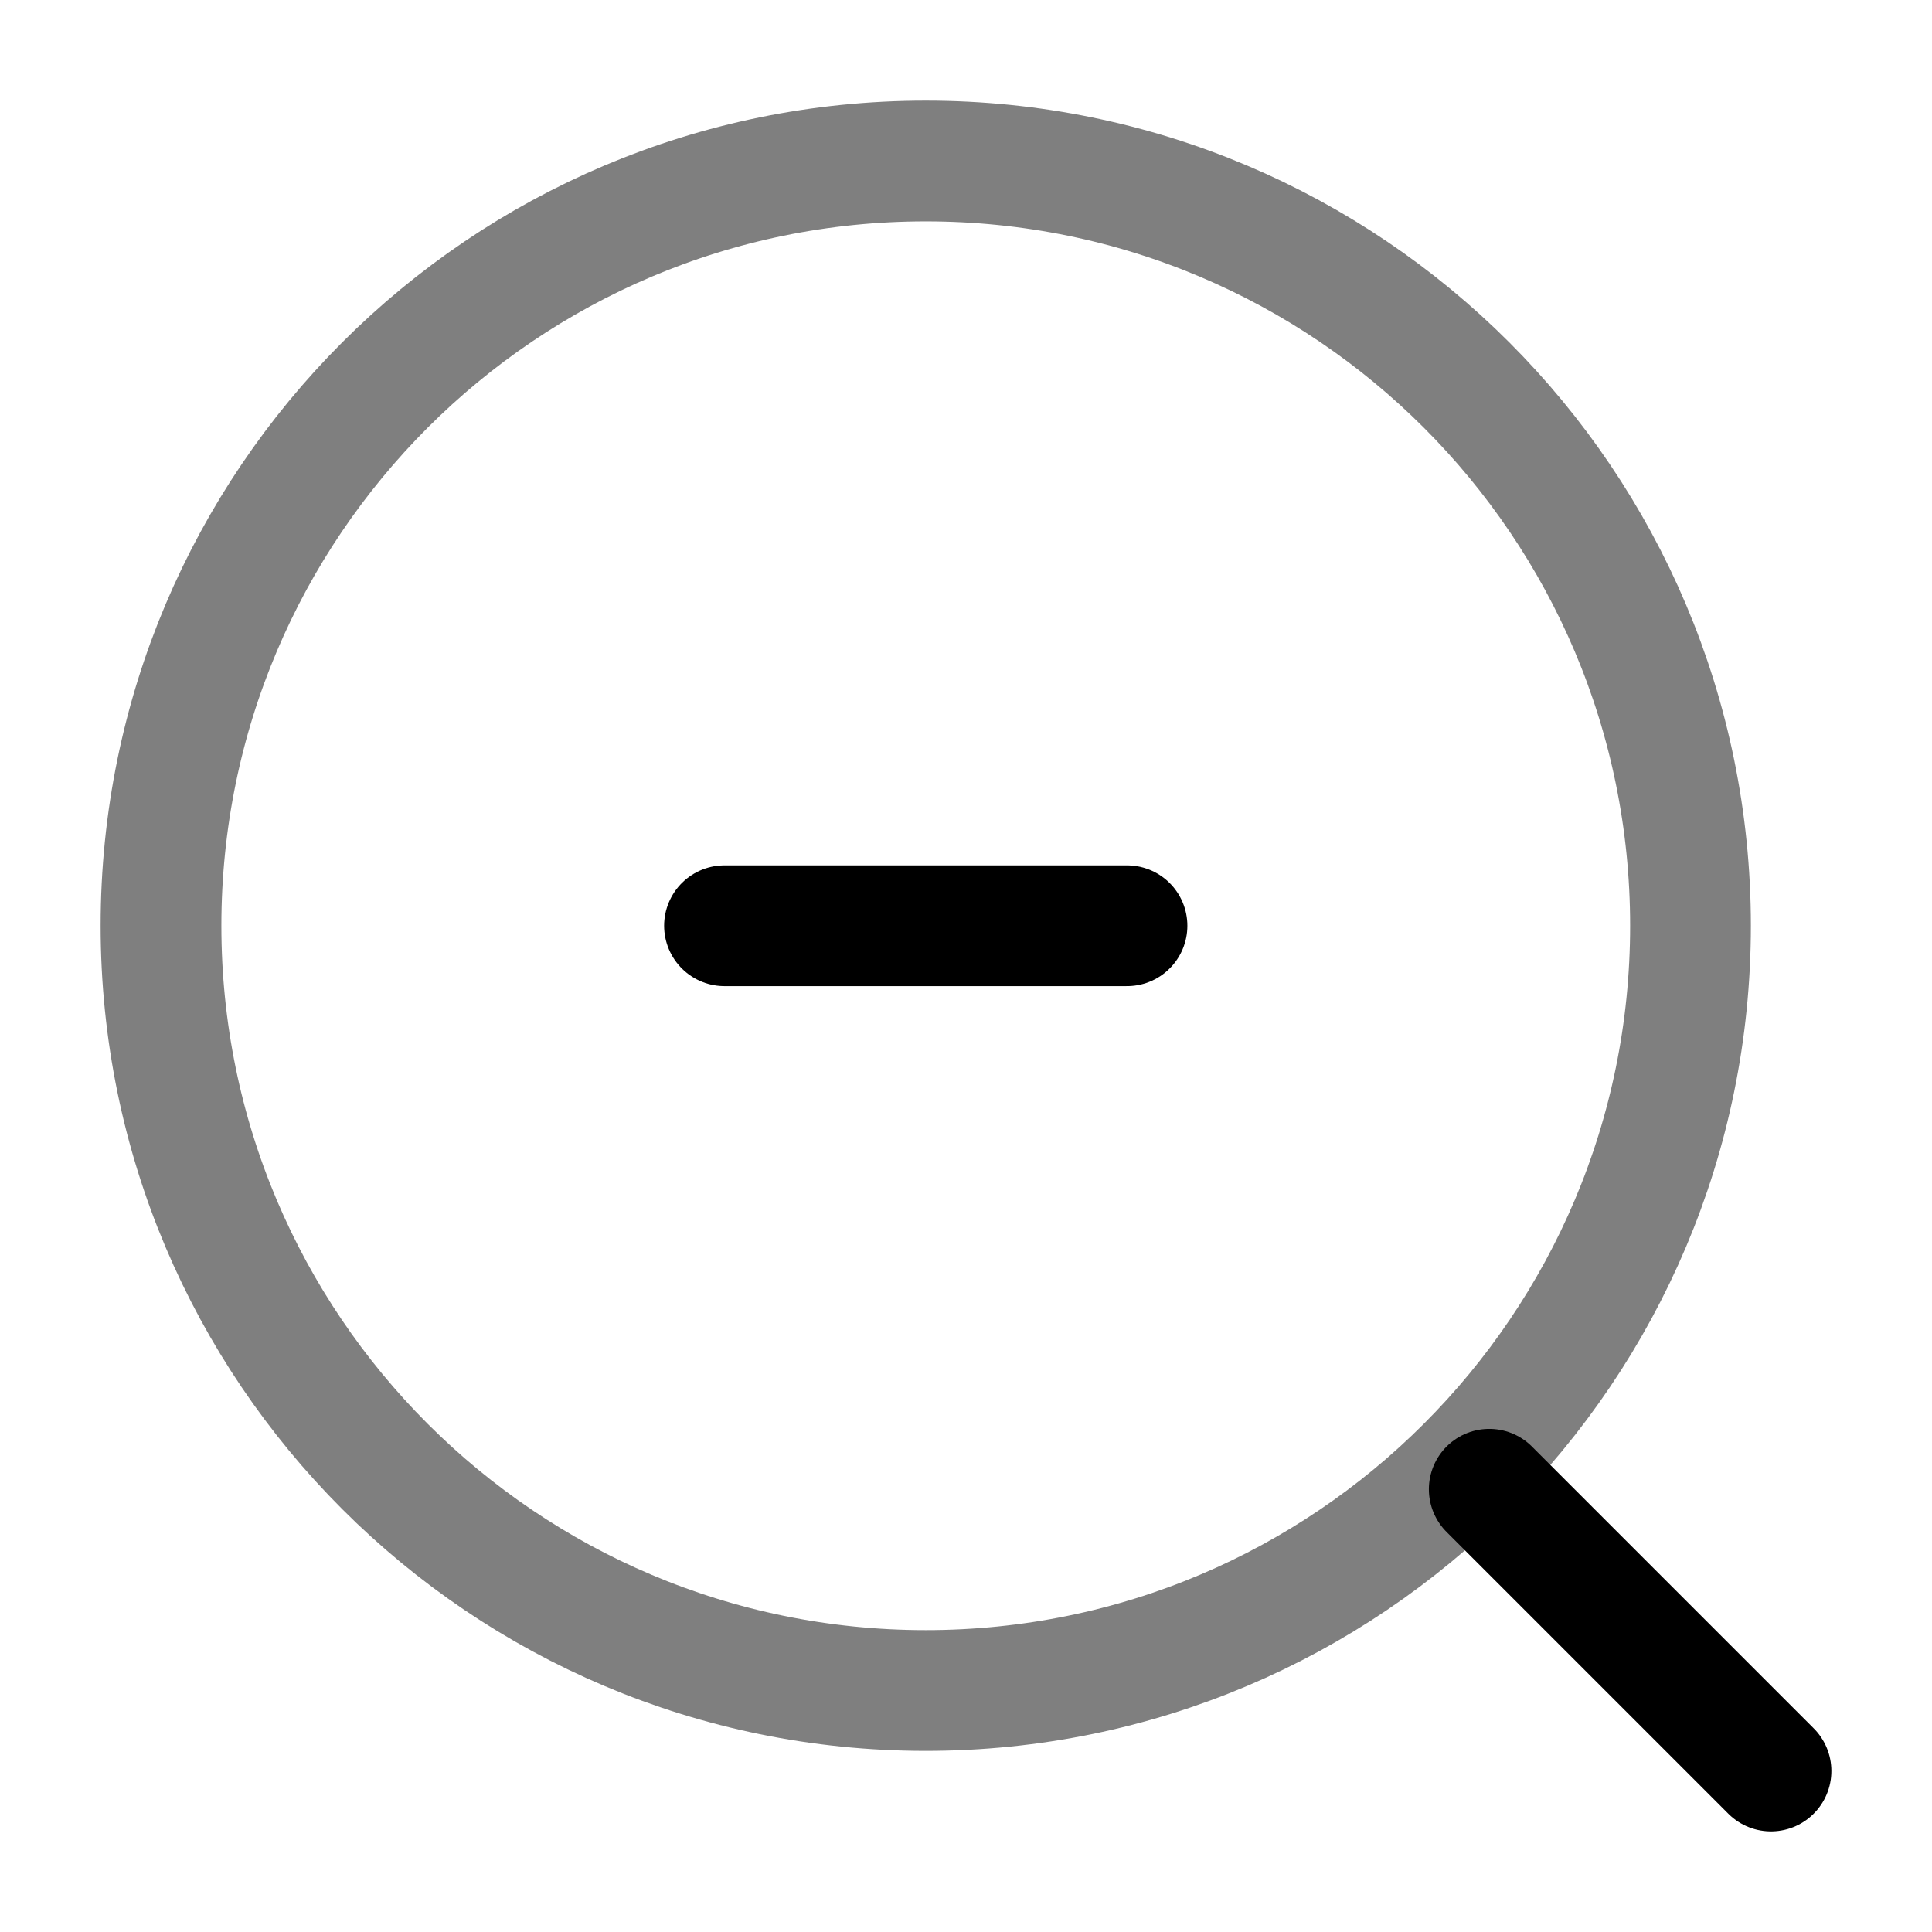
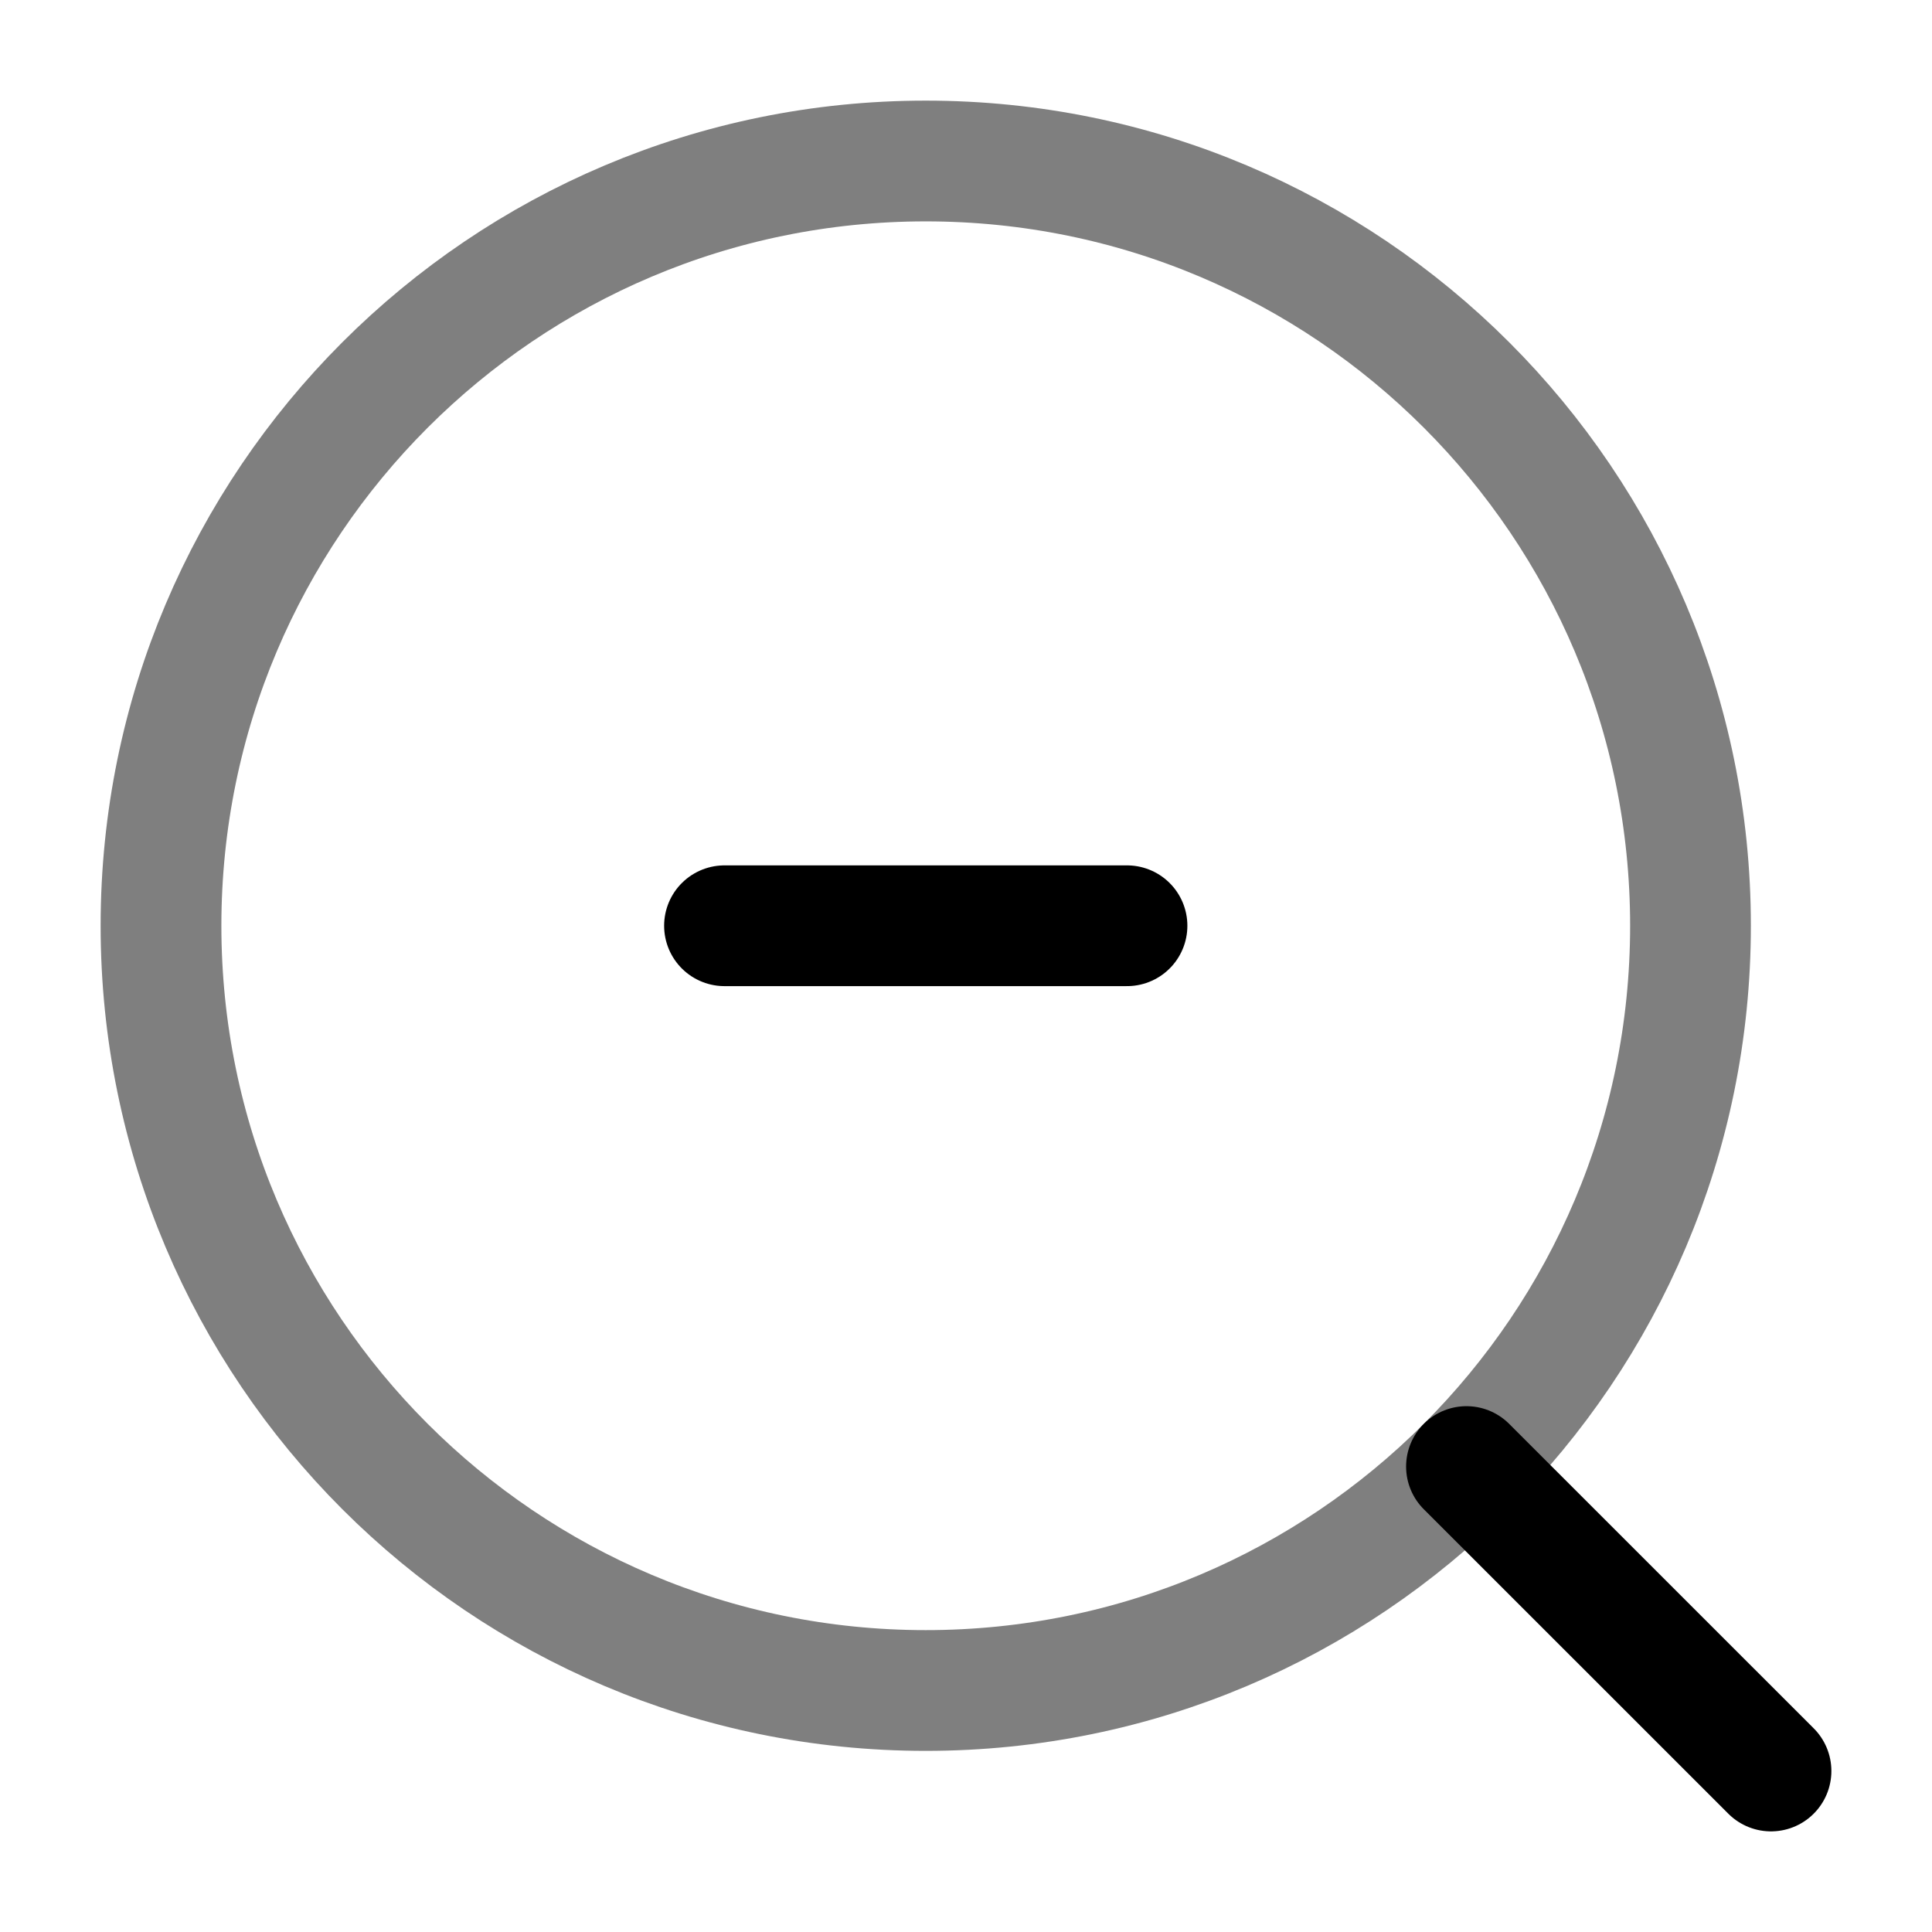
<svg xmlns="http://www.w3.org/2000/svg" viewBox="0 0 24 24">
  <g fill="none" stroke="currentColor" stroke-linecap="round" stroke-width="1.5">
    <circle cx="11.5" cy="11.5" r="9.5" opacity=".5" />
-     <path d="M18.5 18.5 22 22" />
    <path d="M9 11.5h5" />
+     <path d="M18.217 18.218 22 22" />
  </g>
</svg>
